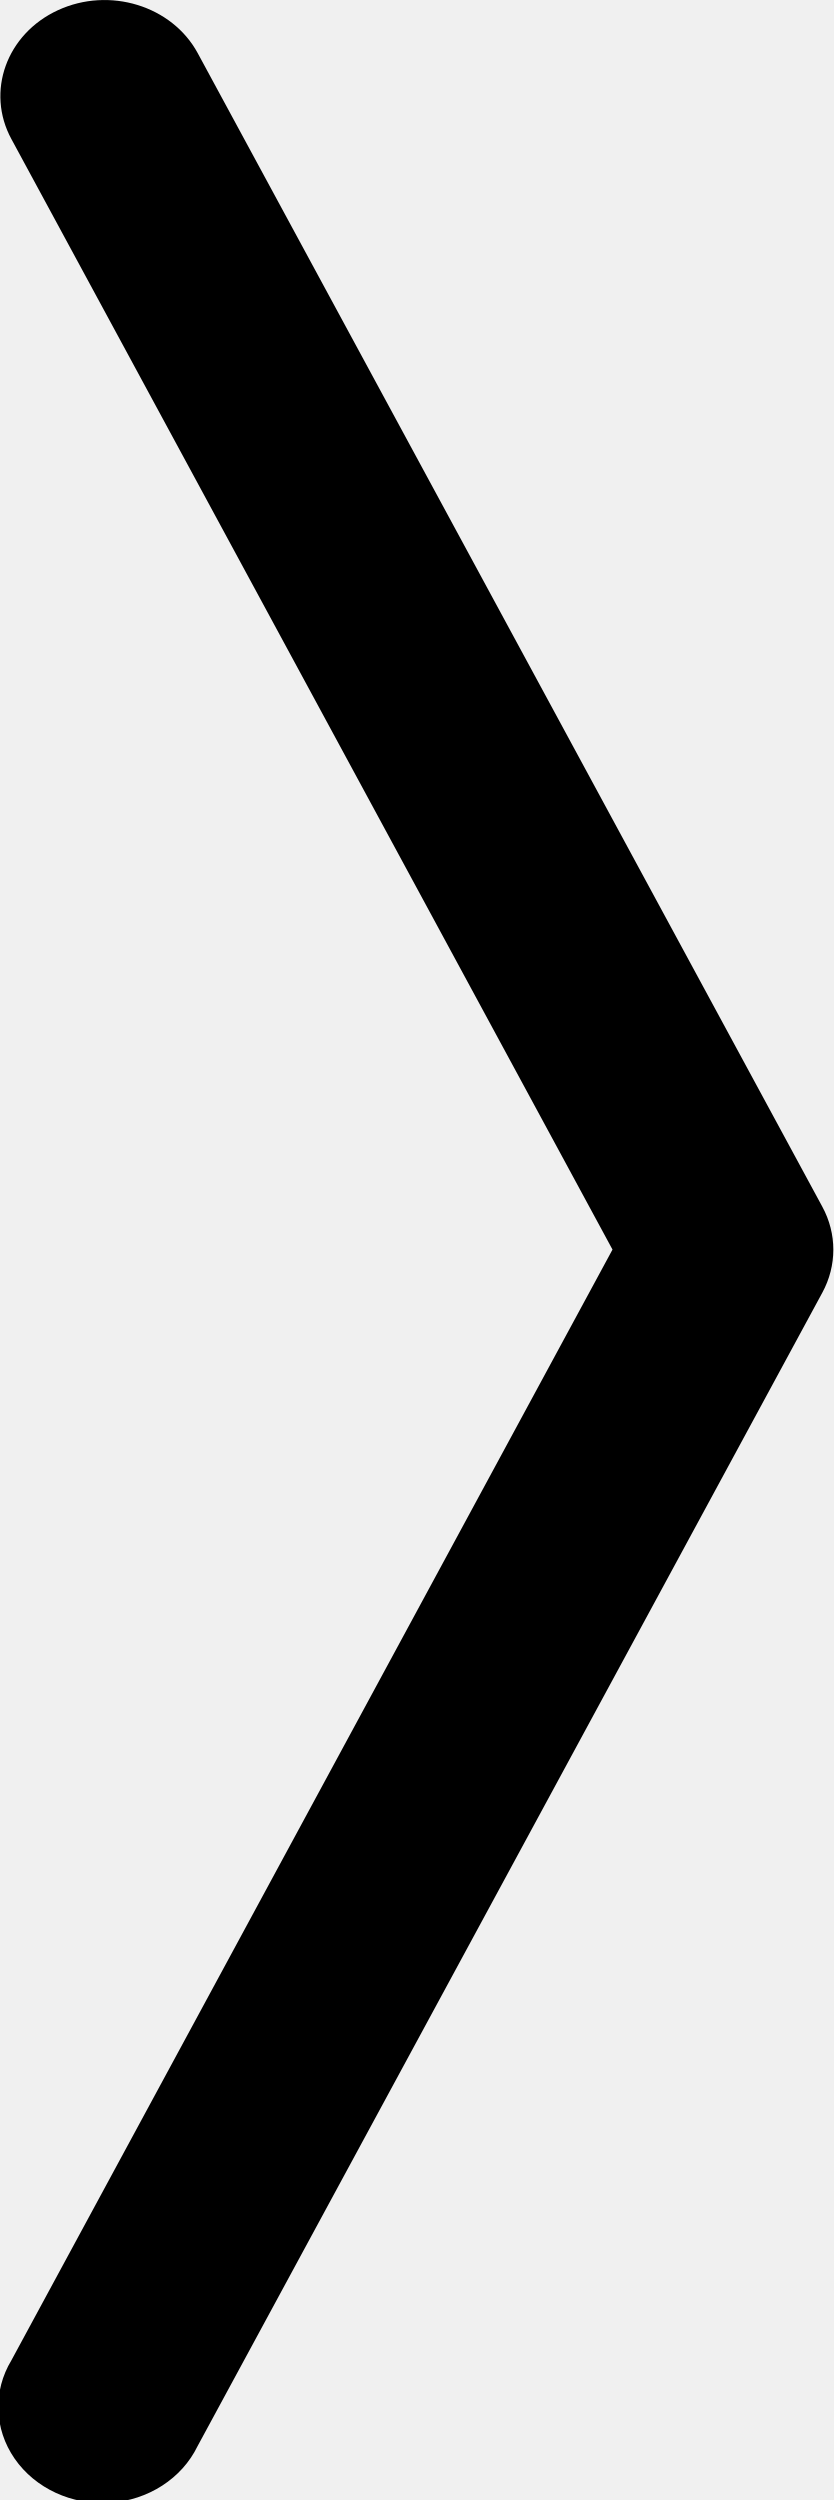
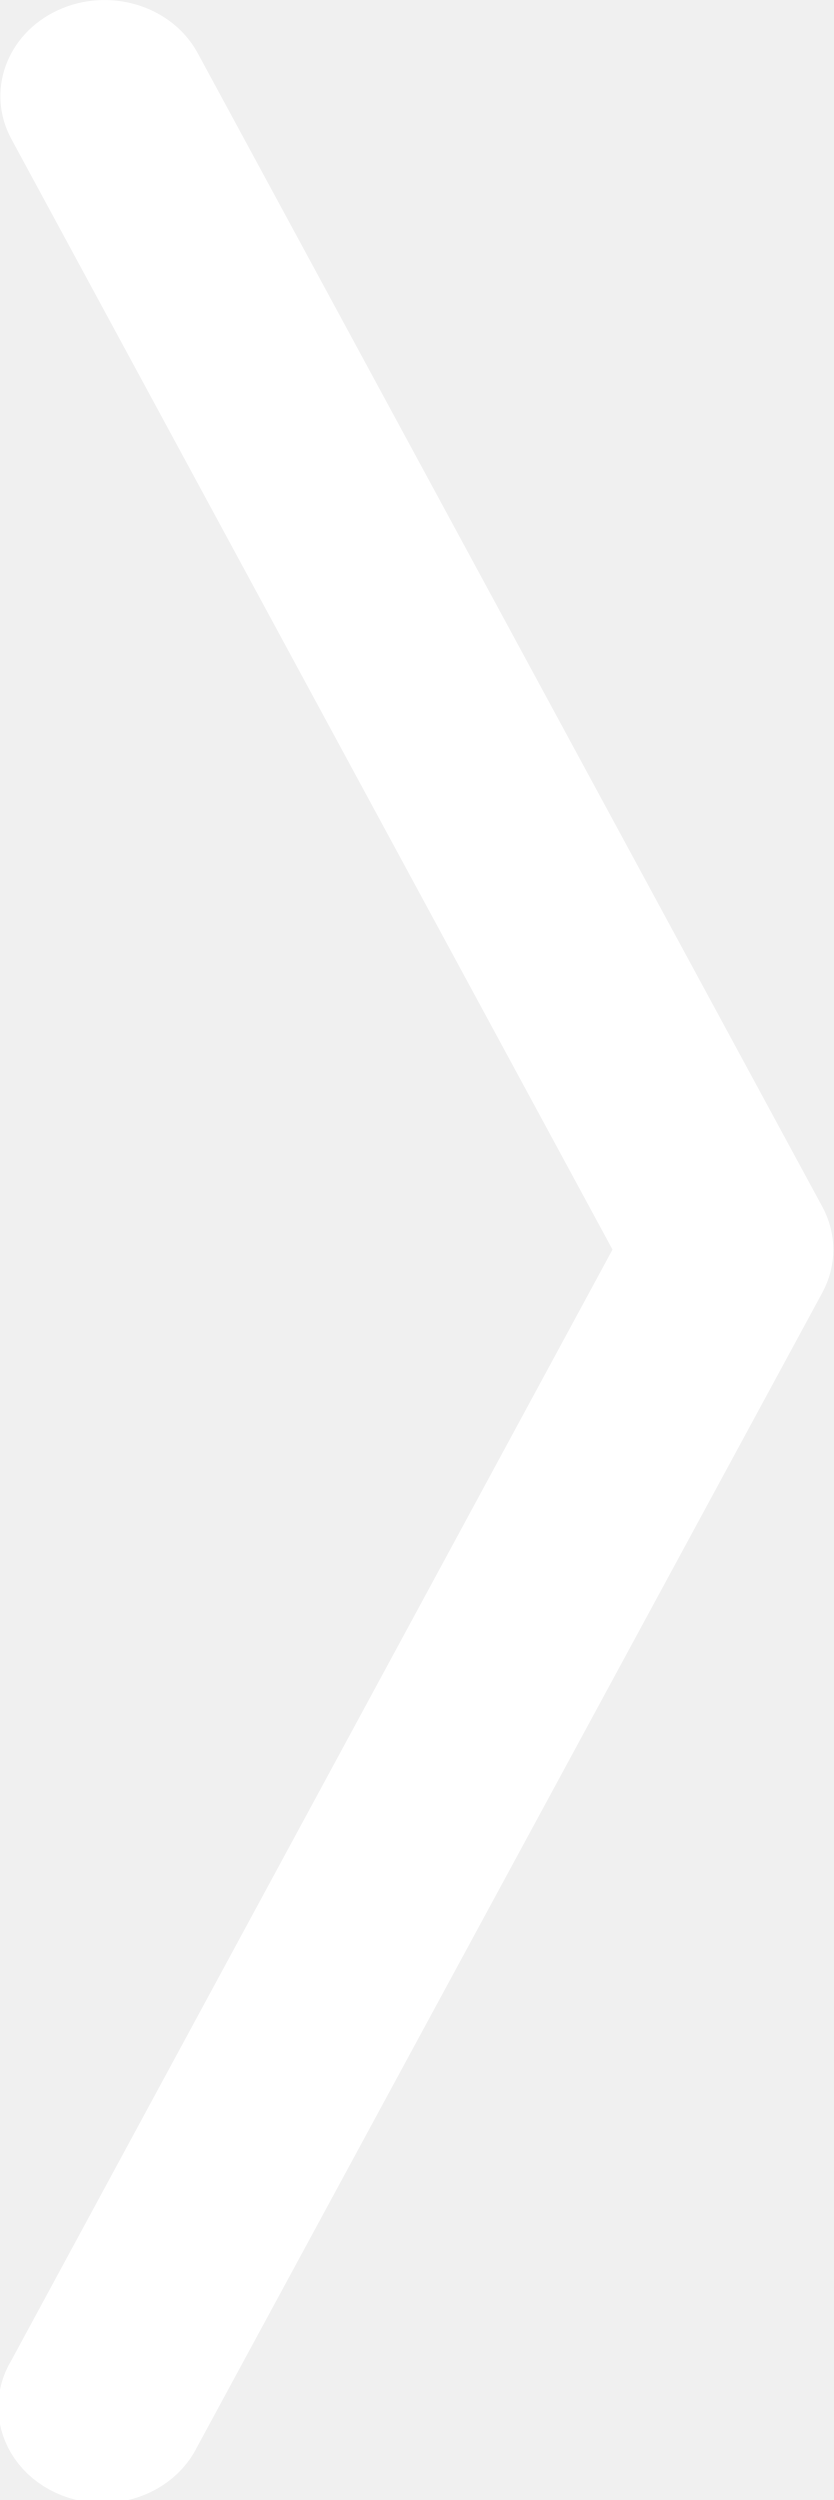
<svg xmlns="http://www.w3.org/2000/svg" width="4" height="12" fill="currentColor" class="bi bi-chevron-compact-right" viewBox="0 0 4 12" version="1.1" id="svg4">
  <defs id="defs8" />
-   <path fill-rule="evenodd" d="m 0.278,0.049 a 0.5,0.461 0 0 1 0.671,0.206 L 3.947,5.792 a 0.5,0.461 0 0 1 0,0.413 L 0.948,11.742 A 0.5,0.461 0 1 1 0.055,11.329 L 2.94,5.998 0.055,0.668 a 0.5,0.461 0 0 1 0.223,-0.619 z" id="path2" style="stroke-width:0.96" />
+   <path fill-rule="evenodd" d="m 0.278,0.049 a 0.5,0.461 0 0 1 0.671,0.206 L 3.947,5.792 a 0.5,0.461 0 0 1 0,0.413 L 0.948,11.742 A 0.5,0.461 0 1 1 0.055,11.329 L 2.94,5.998 0.055,0.668 a 0.5,0.461 0 0 1 0.223,-0.619 z" id="path2" style="stroke-width:0.96;fill:#ffffff" />
</svg>
